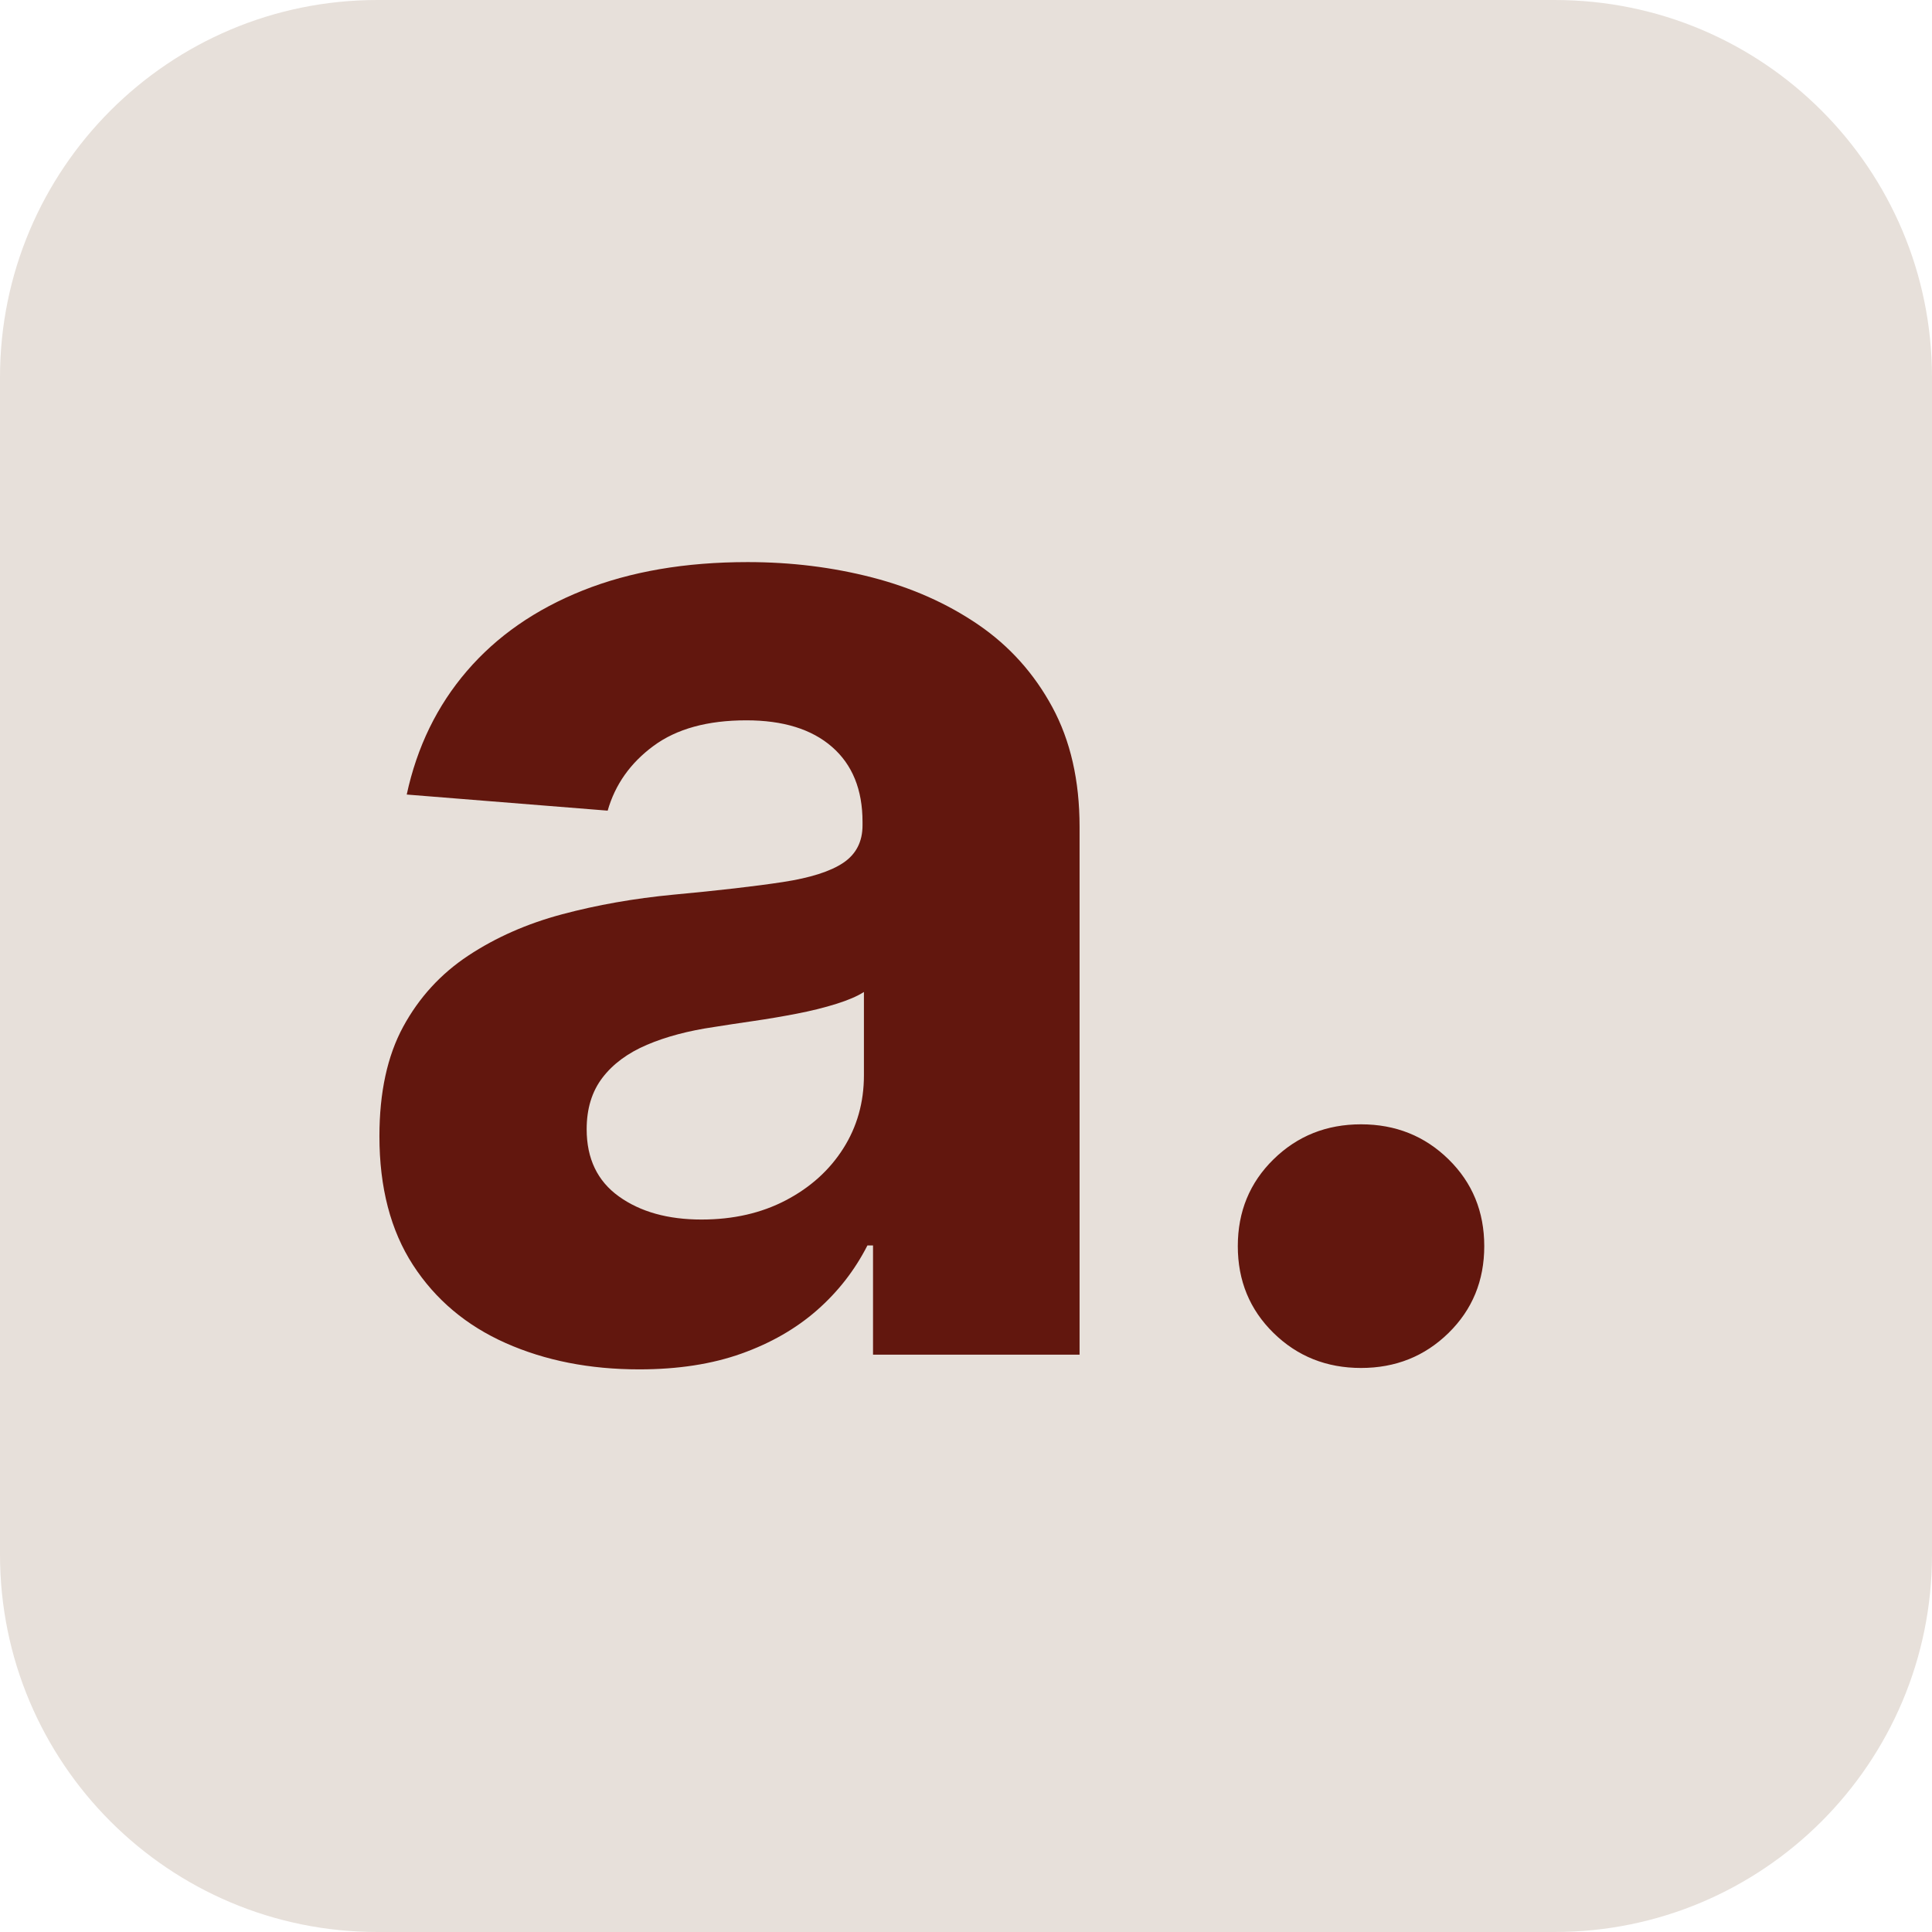
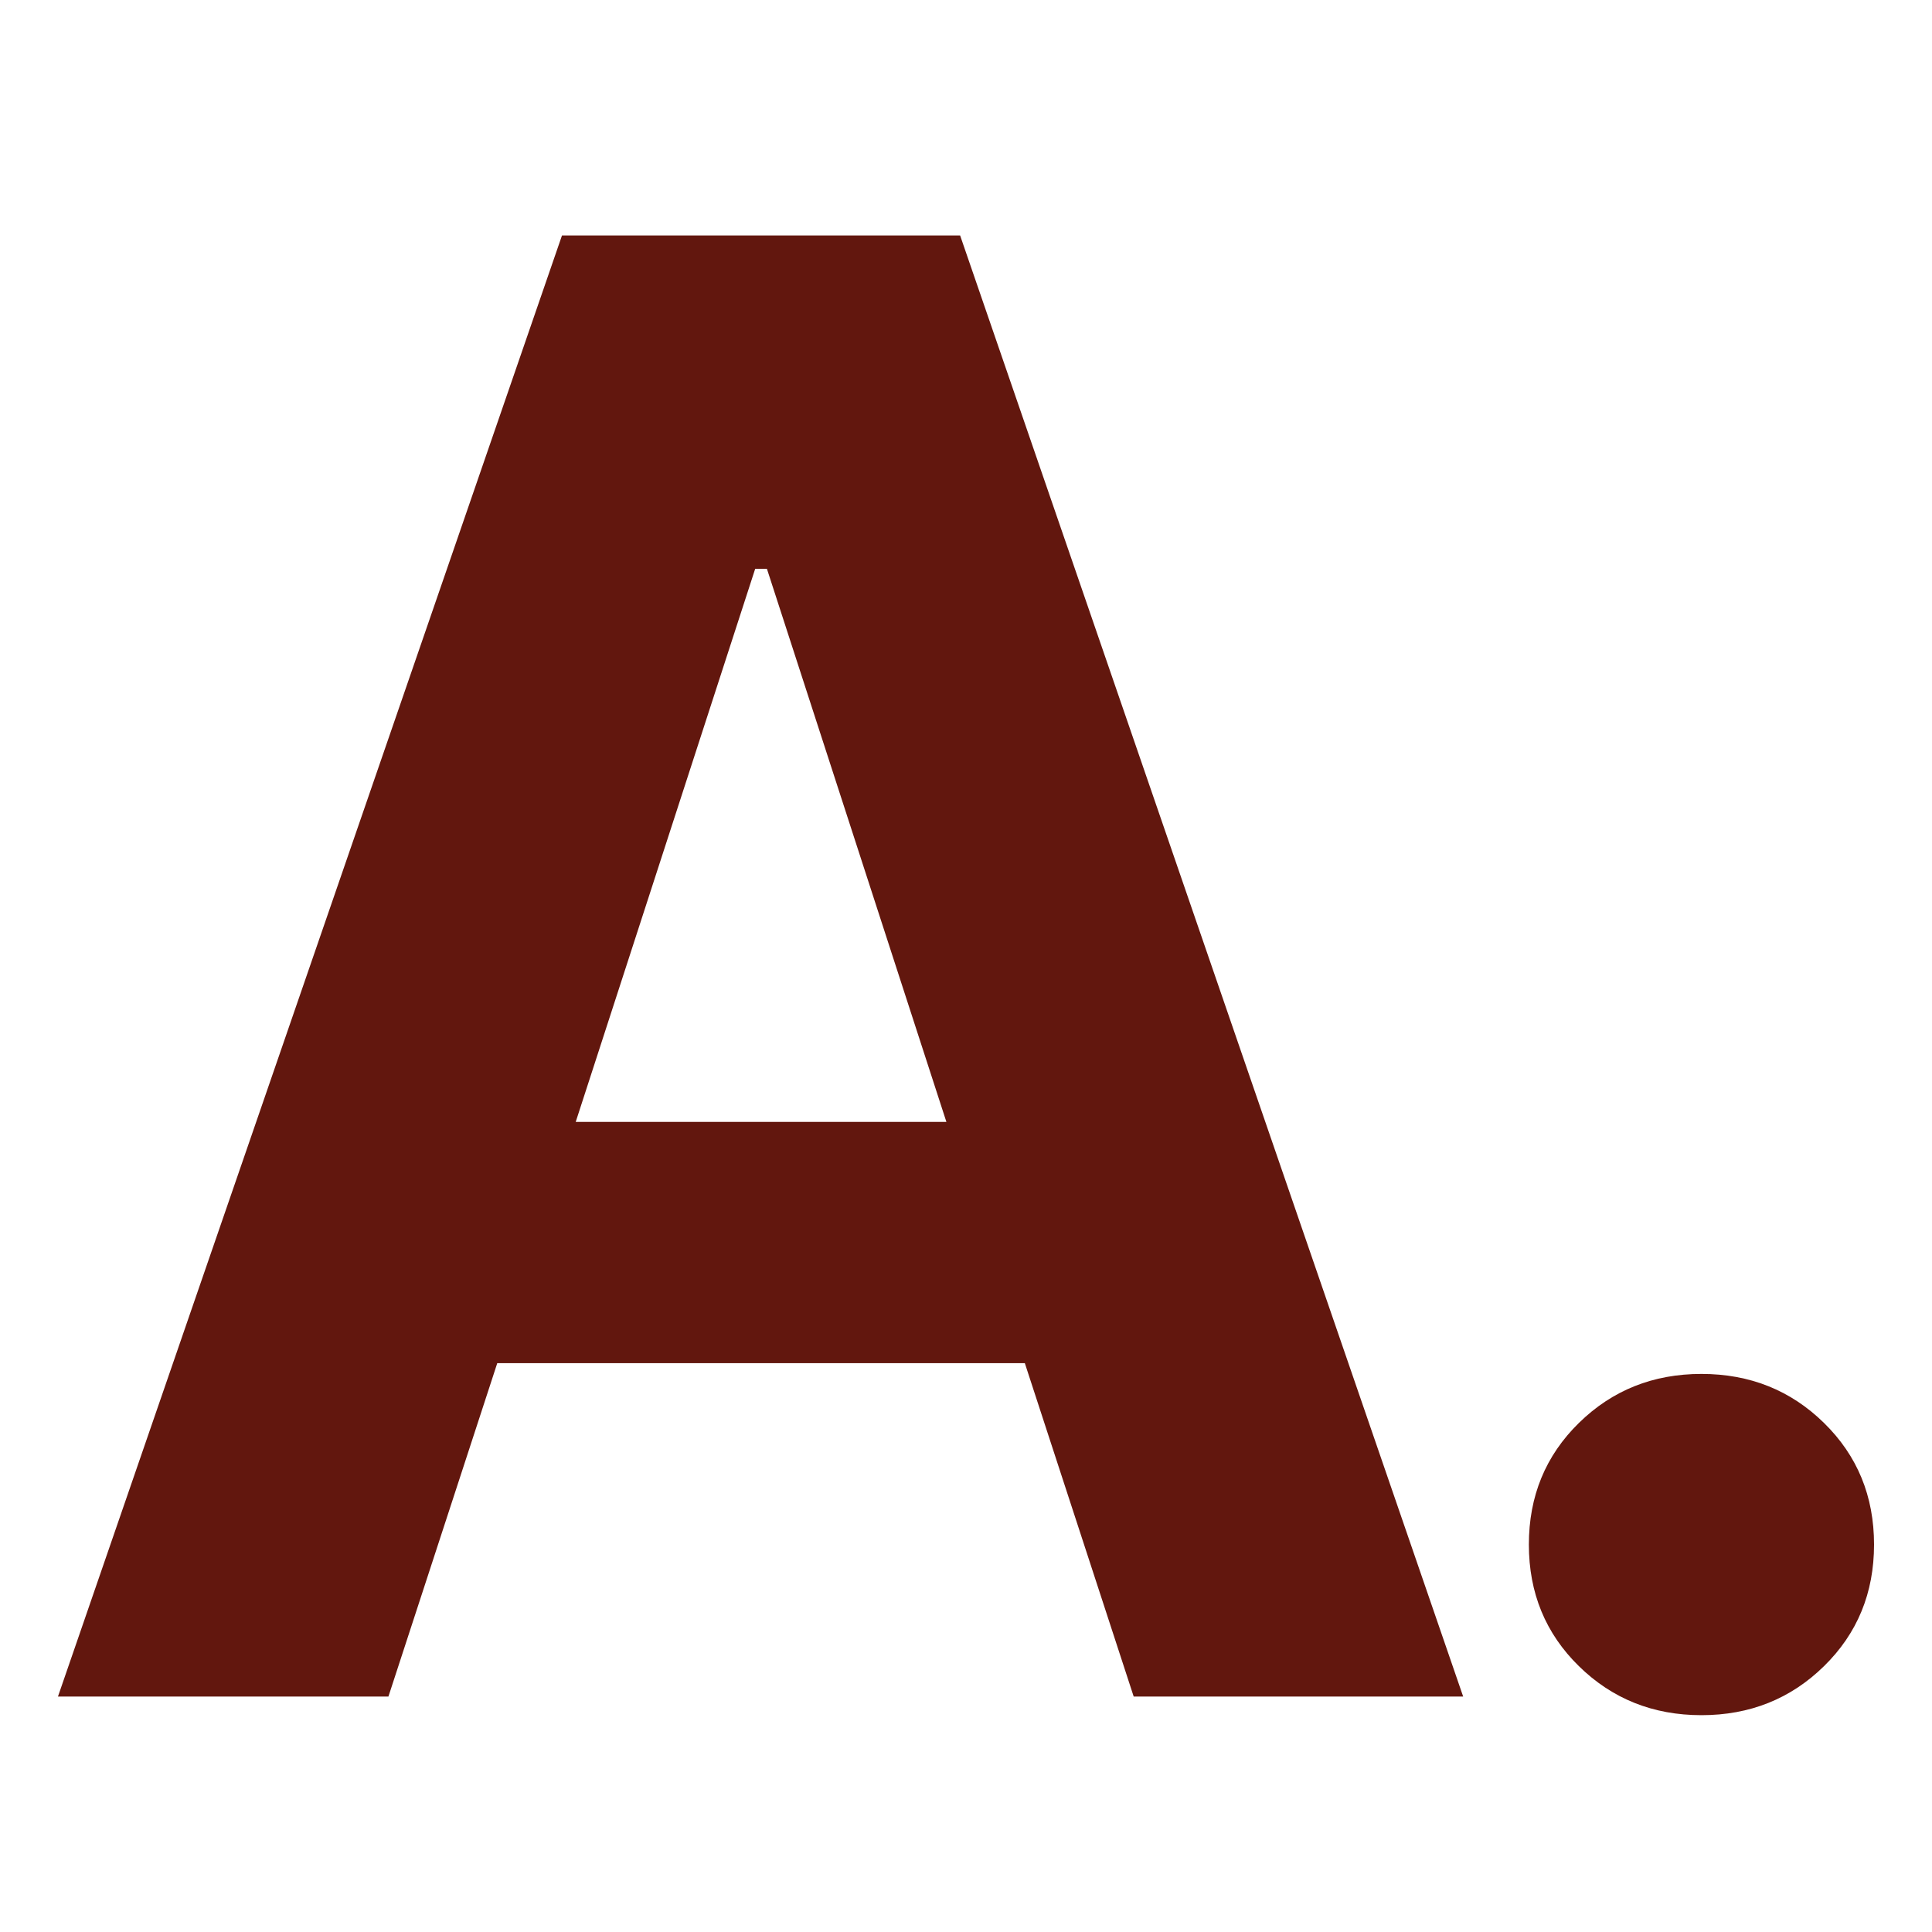
<svg xmlns="http://www.w3.org/2000/svg" viewBox="0 0 1024 1024">
-   <rect width="1024" height="1024" rx="200" fill="#E7E0DA" />
-   <path fill="#62170E" d="M338.777 725.793Q299.441 725.793 268.084 711.877Q236.727 697.961 218.914 670.5Q201.102 643.039 201.102 602.219Q201.102 567.336 213.719 544.143Q226.336 520.949 248.23 506.477Q270.125 492.004 297.957 484.582Q325.789 477.16 356.961 474.191Q392.957 470.852 414.852 467.512Q436.746 464.172 446.951 457.307Q457.156 450.441 457.156 437.453V435.598Q457.156 409.992 441.014 395.891Q424.871 381.789 395.555 381.789Q364.754 381.789 346.385 395.334Q328.016 408.879 322.078 429.66L215.574 421.125Q223.738 383.273 247.488 355.627Q271.238 327.98 308.904 312.951Q346.57 297.922 396.297 297.922Q430.809 297.922 462.352 306.086Q493.895 314.25 518.572 331.135Q543.25 348.02 557.723 374.738Q572.195 401.457 572.195 438.195V718.0H462.723V660.109H459.754Q449.734 679.777 433.035 694.436Q416.336 709.094 392.957 717.443Q369.578 725.793 338.777 725.793ZM371.805 646.379Q397.039 646.379 416.521 636.174Q436.004 625.969 446.951 608.713Q457.898 591.457 457.898 569.934V525.773Q452.703 529.113 443.24 532.082Q433.777 535.051 422.273 537.277Q410.77 539.504 399.266 541.174Q387.762 542.844 378.484 544.328Q358.074 547.297 342.859 553.791Q327.645 560.285 319.295 571.232Q310.945 582.18 310.945 598.508Q310.945 621.887 328.016 634.133Q345.086 646.379 371.805 646.379Z M721.375 725.051Q693.914 725.051 674.988 706.496Q656.062 687.941 656.062 660.48Q656.062 633.02 674.988 614.465Q693.914 595.91 721.375 595.91Q748.836 595.91 767.762 614.465Q786.688 633.02 786.688 660.48Q786.688 687.941 767.762 706.496Q748.836 725.051 721.375 725.051Z" />
+   <path fill="#62170E" d="M205.87 899.21H30.72L297.87 124.79H508.88L775.51 899.21H600.88L543.18 722.5H263.56ZM501.61 594.64 406.49 301.5H400.26L305.14 594.64ZM901.81 909.08Q863.34 909.08 836.84 883.09Q810.33 857.11 810.33 818.65Q810.33 780.19 836.84 754.2Q863.34 728.21 901.81 728.21Q940.27 728.21 966.77 754.2Q993.28 780.19 993.28 818.65Q993.28 857.11 966.77 883.09Q940.27 909.08 901.81 909.08Z" />
</svg>
